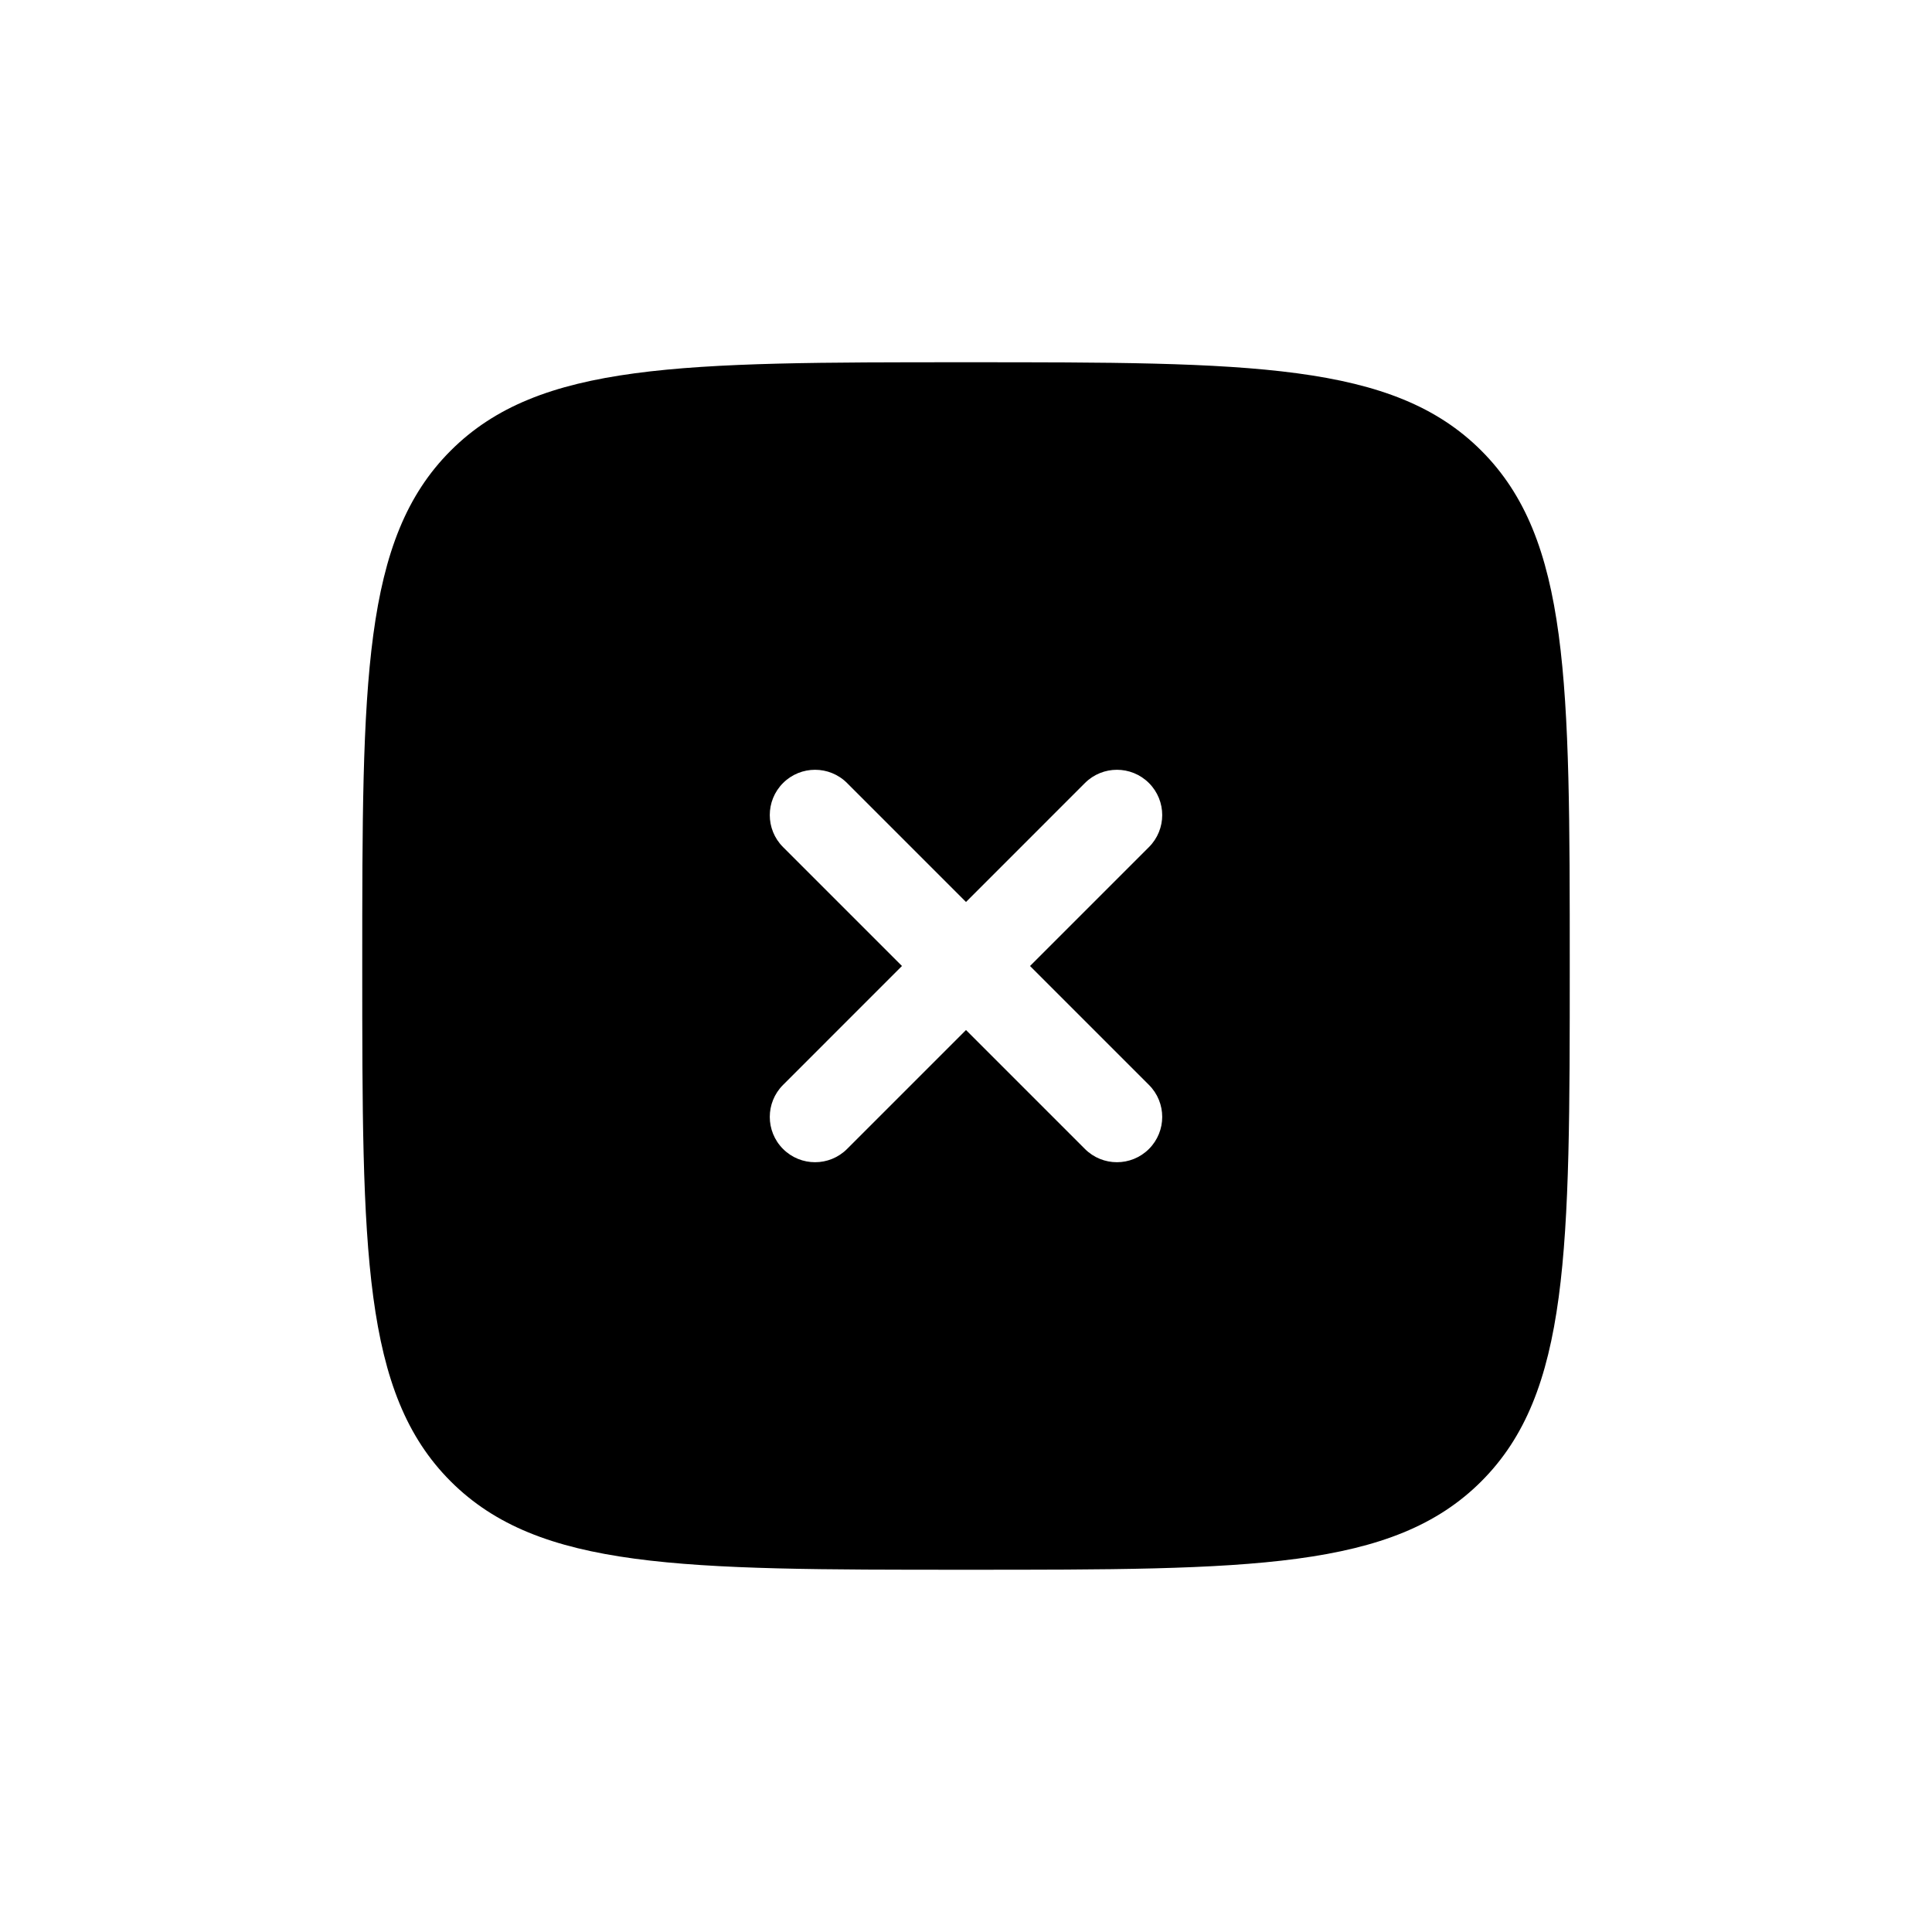
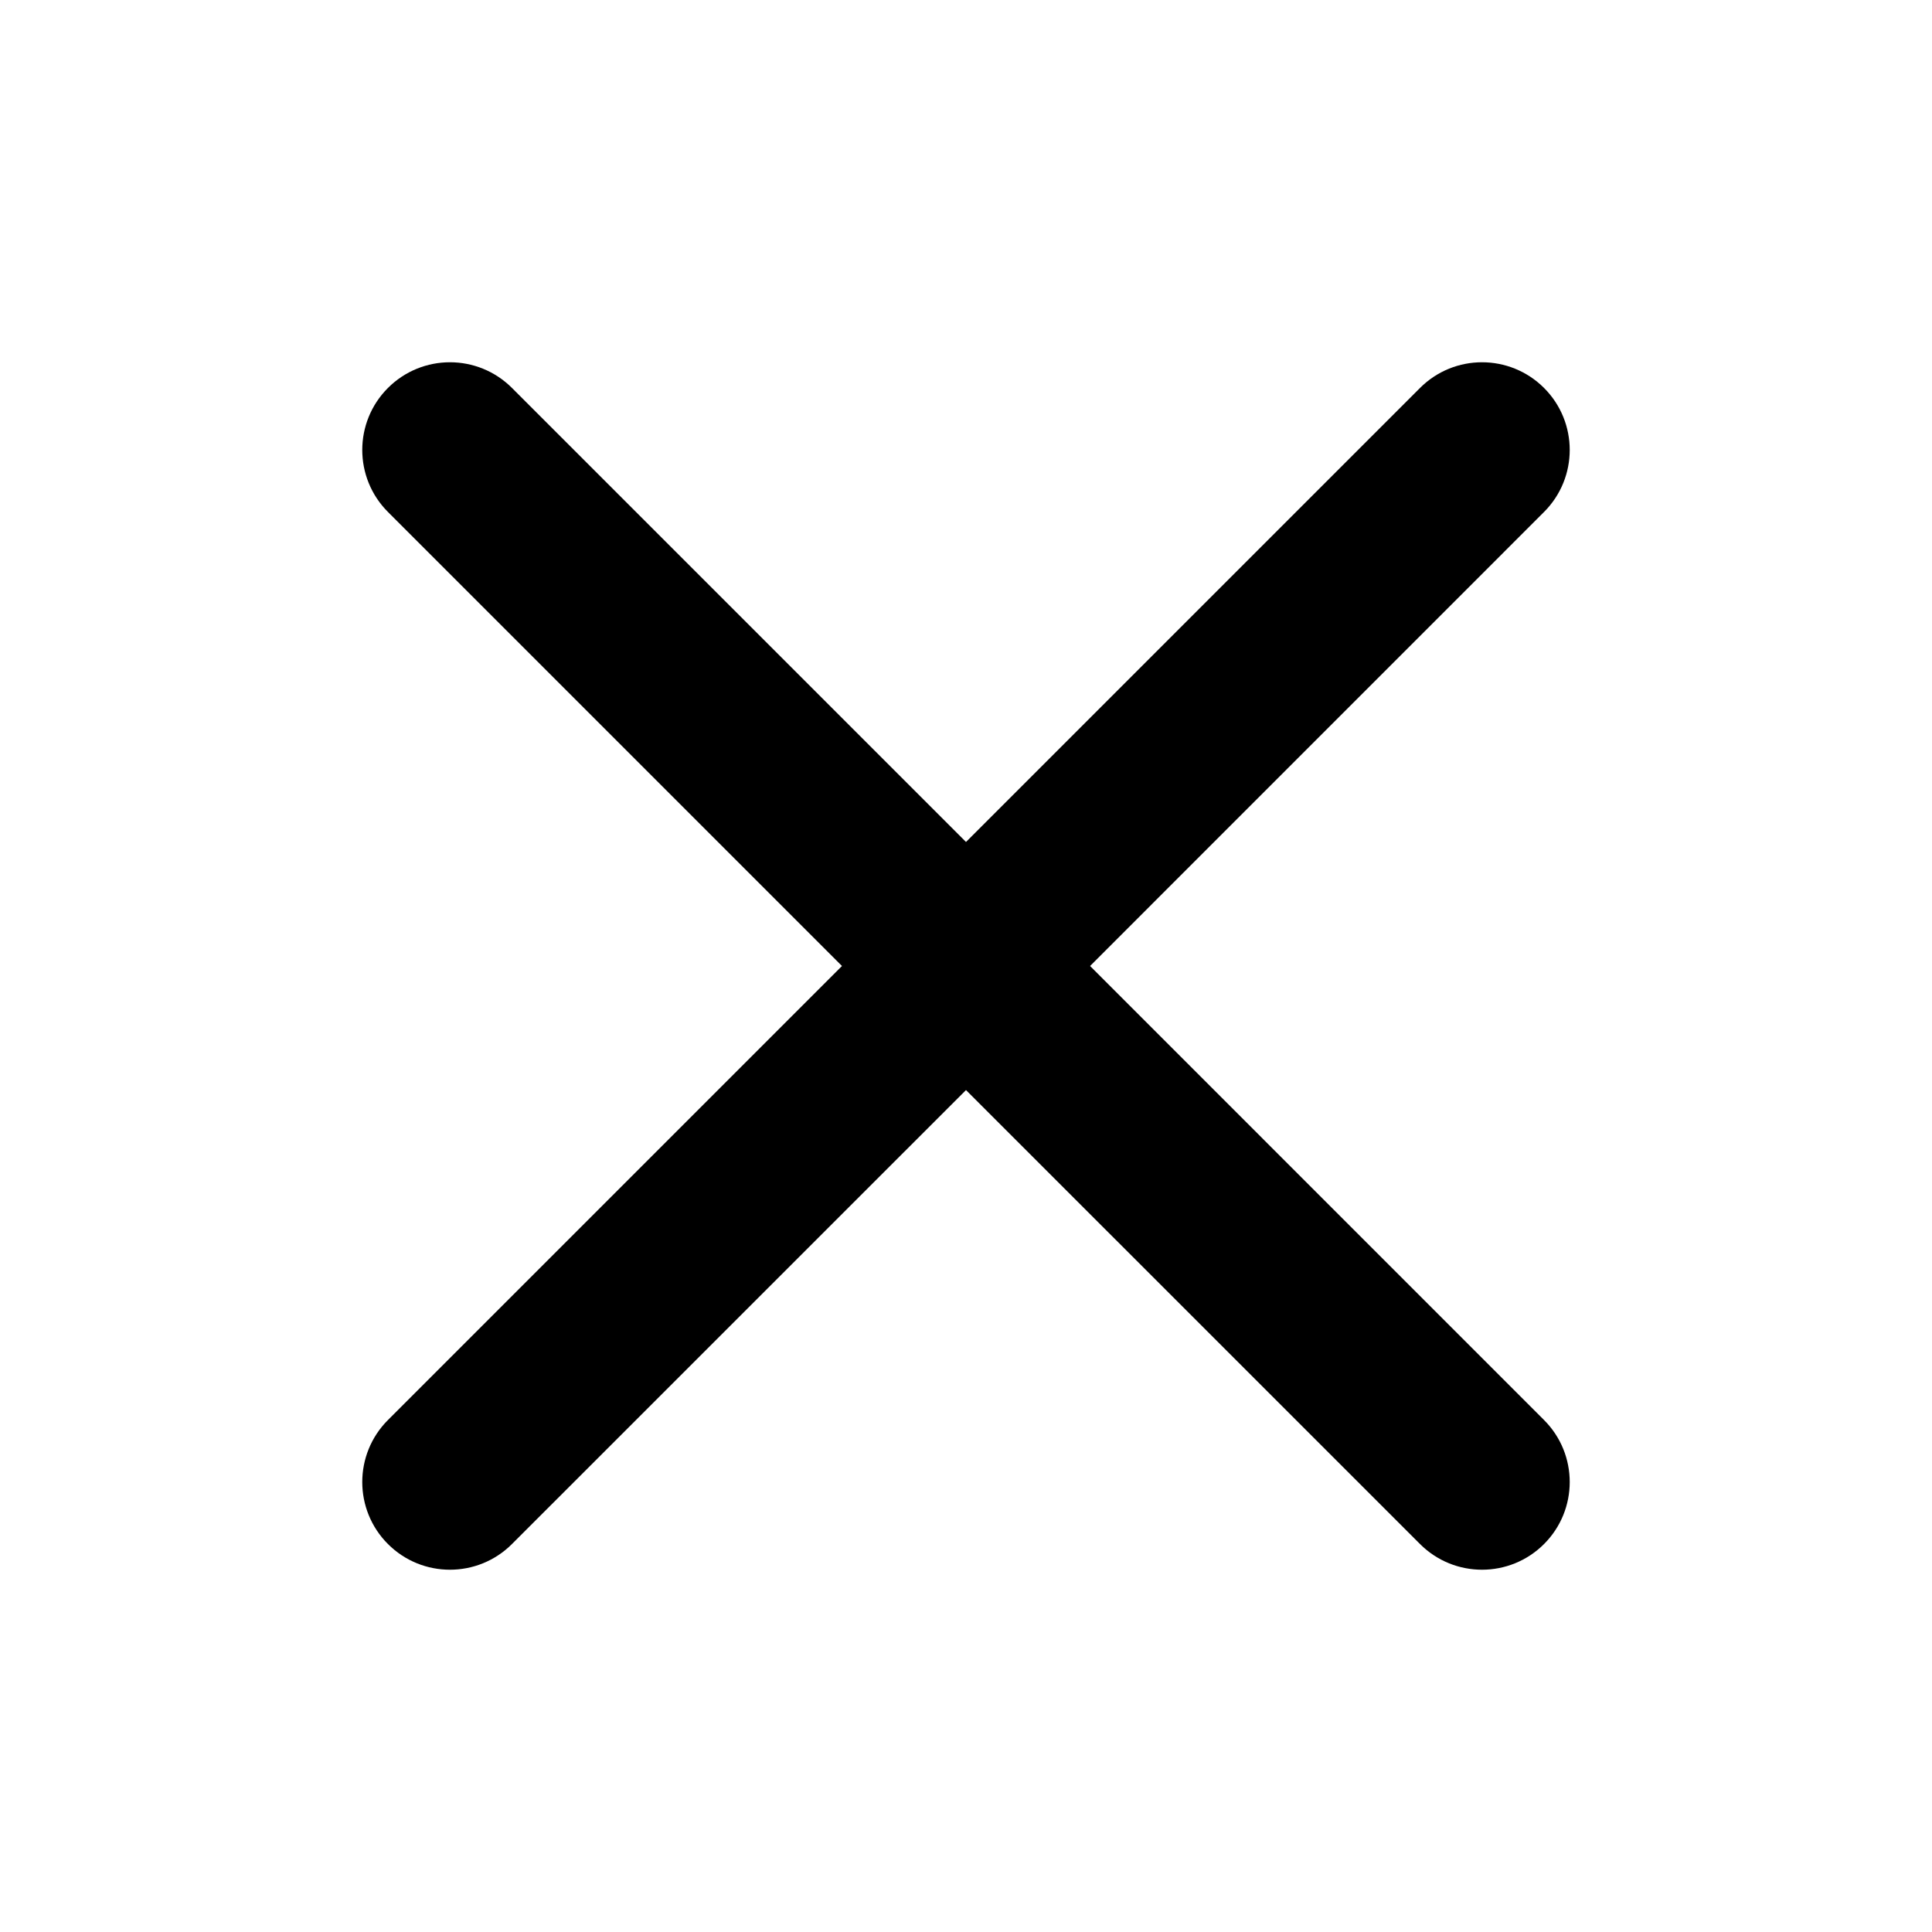
- <svg xmlns="http://www.w3.org/2000/svg" width="100%" height="100%" viewBox="0 0 800 800" version="1.1" xml:space="preserve" style="fill-rule:evenodd;clip-rule:evenodd;stroke-linejoin:round;stroke-miterlimit:2;">
-   <g transform="matrix(0.750001,0,0,0.750001,99.9997,99.9997)">
-     <path d="M400,733.333C242.865,733.333 164.298,733.333 115.482,684.517C66.667,635.703 66.667,557.133 66.667,400C66.667,242.865 66.667,164.298 115.482,115.482C164.298,66.667 242.865,66.667 400,66.667C557.133,66.667 635.703,66.667 684.517,115.482C733.333,164.298 733.333,242.865 733.333,400C733.333,557.133 733.333,635.703 684.517,684.517C635.703,733.333 557.133,733.333 400,733.333ZM298.988,298.989C308.751,289.226 324.581,289.226 334.343,298.989L400,364.647L465.653,298.99C475.417,289.227 491.247,289.227 501.01,298.99C510.773,308.753 510.773,324.582 501.01,334.343L435.353,400L501.01,465.657C510.773,475.417 510.773,491.247 501.01,501.01C491.247,510.773 475.417,510.773 465.653,501.01L400,435.357L334.343,501.01C324.581,510.773 308.752,510.773 298.989,501.01C289.226,491.247 289.226,475.42 298.989,465.657L364.643,400L298.988,334.343C289.225,324.581 289.225,308.752 298.988,298.989Z" />
+ <svg xmlns="http://www.w3.org/2000/svg" width="100%" height="100%" viewBox="0 0 800 800" version="1.1" style="fill-rule:evenodd;clip-rule:evenodd;stroke-linejoin:round;stroke-miterlimit:2;">
+   <g transform="matrix(26.705,0,0,26.705,78.5488,78.5492)">
+     <path fill="black" d="M21,3.074C21.531,3.605 21.531,4.466 21,4.997L13.961,12.037L21,19.077C21.531,19.608 21.531,20.469 21,21C20.469,21.531 19.608,21.531 19.077,21L12.037,13.961L4.997,21C4.466,21.531 3.605,21.531 3.074,21C2.543,20.469 2.543,19.608 3.074,19.077L10.114,12.037L3.074,4.997C2.543,4.466 2.543,3.605 3.074,3.074C3.605,2.543 4.466,2.543 4.997,3.074L12.037,10.114L19.077,3.074C19.608,2.543 20.469,2.543 21,3.074Z" />
  </g>
</svg>
